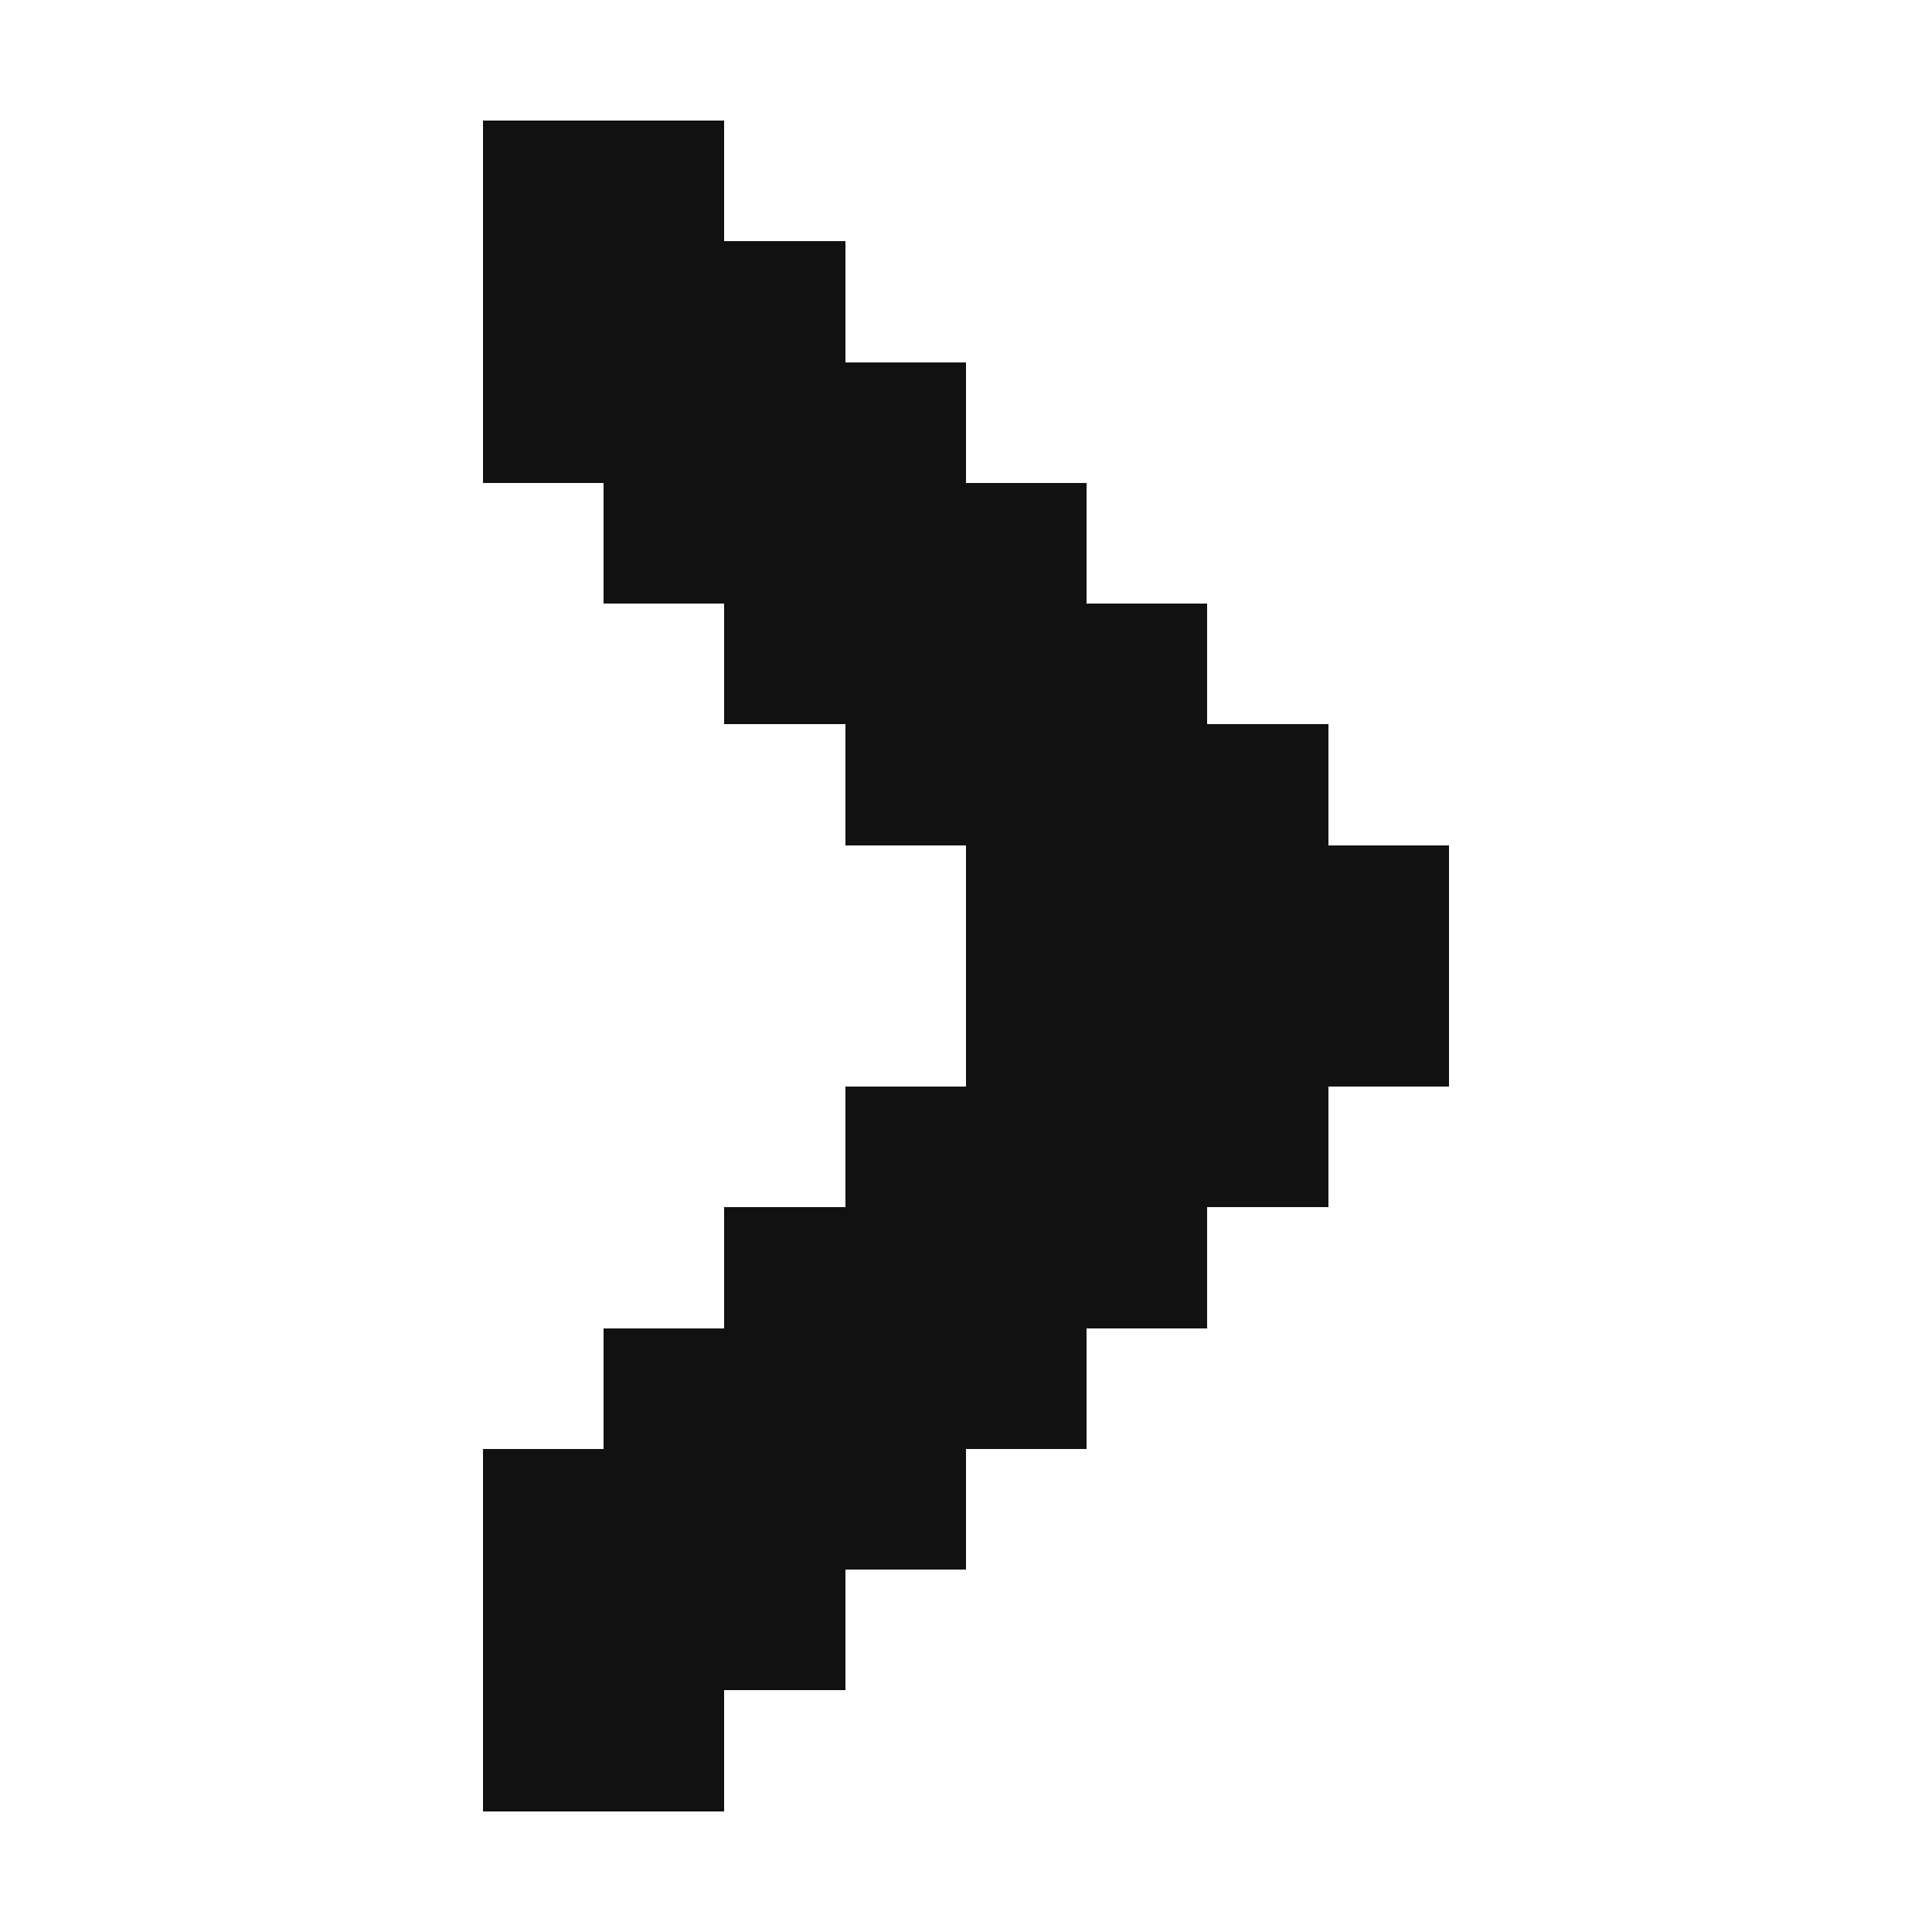
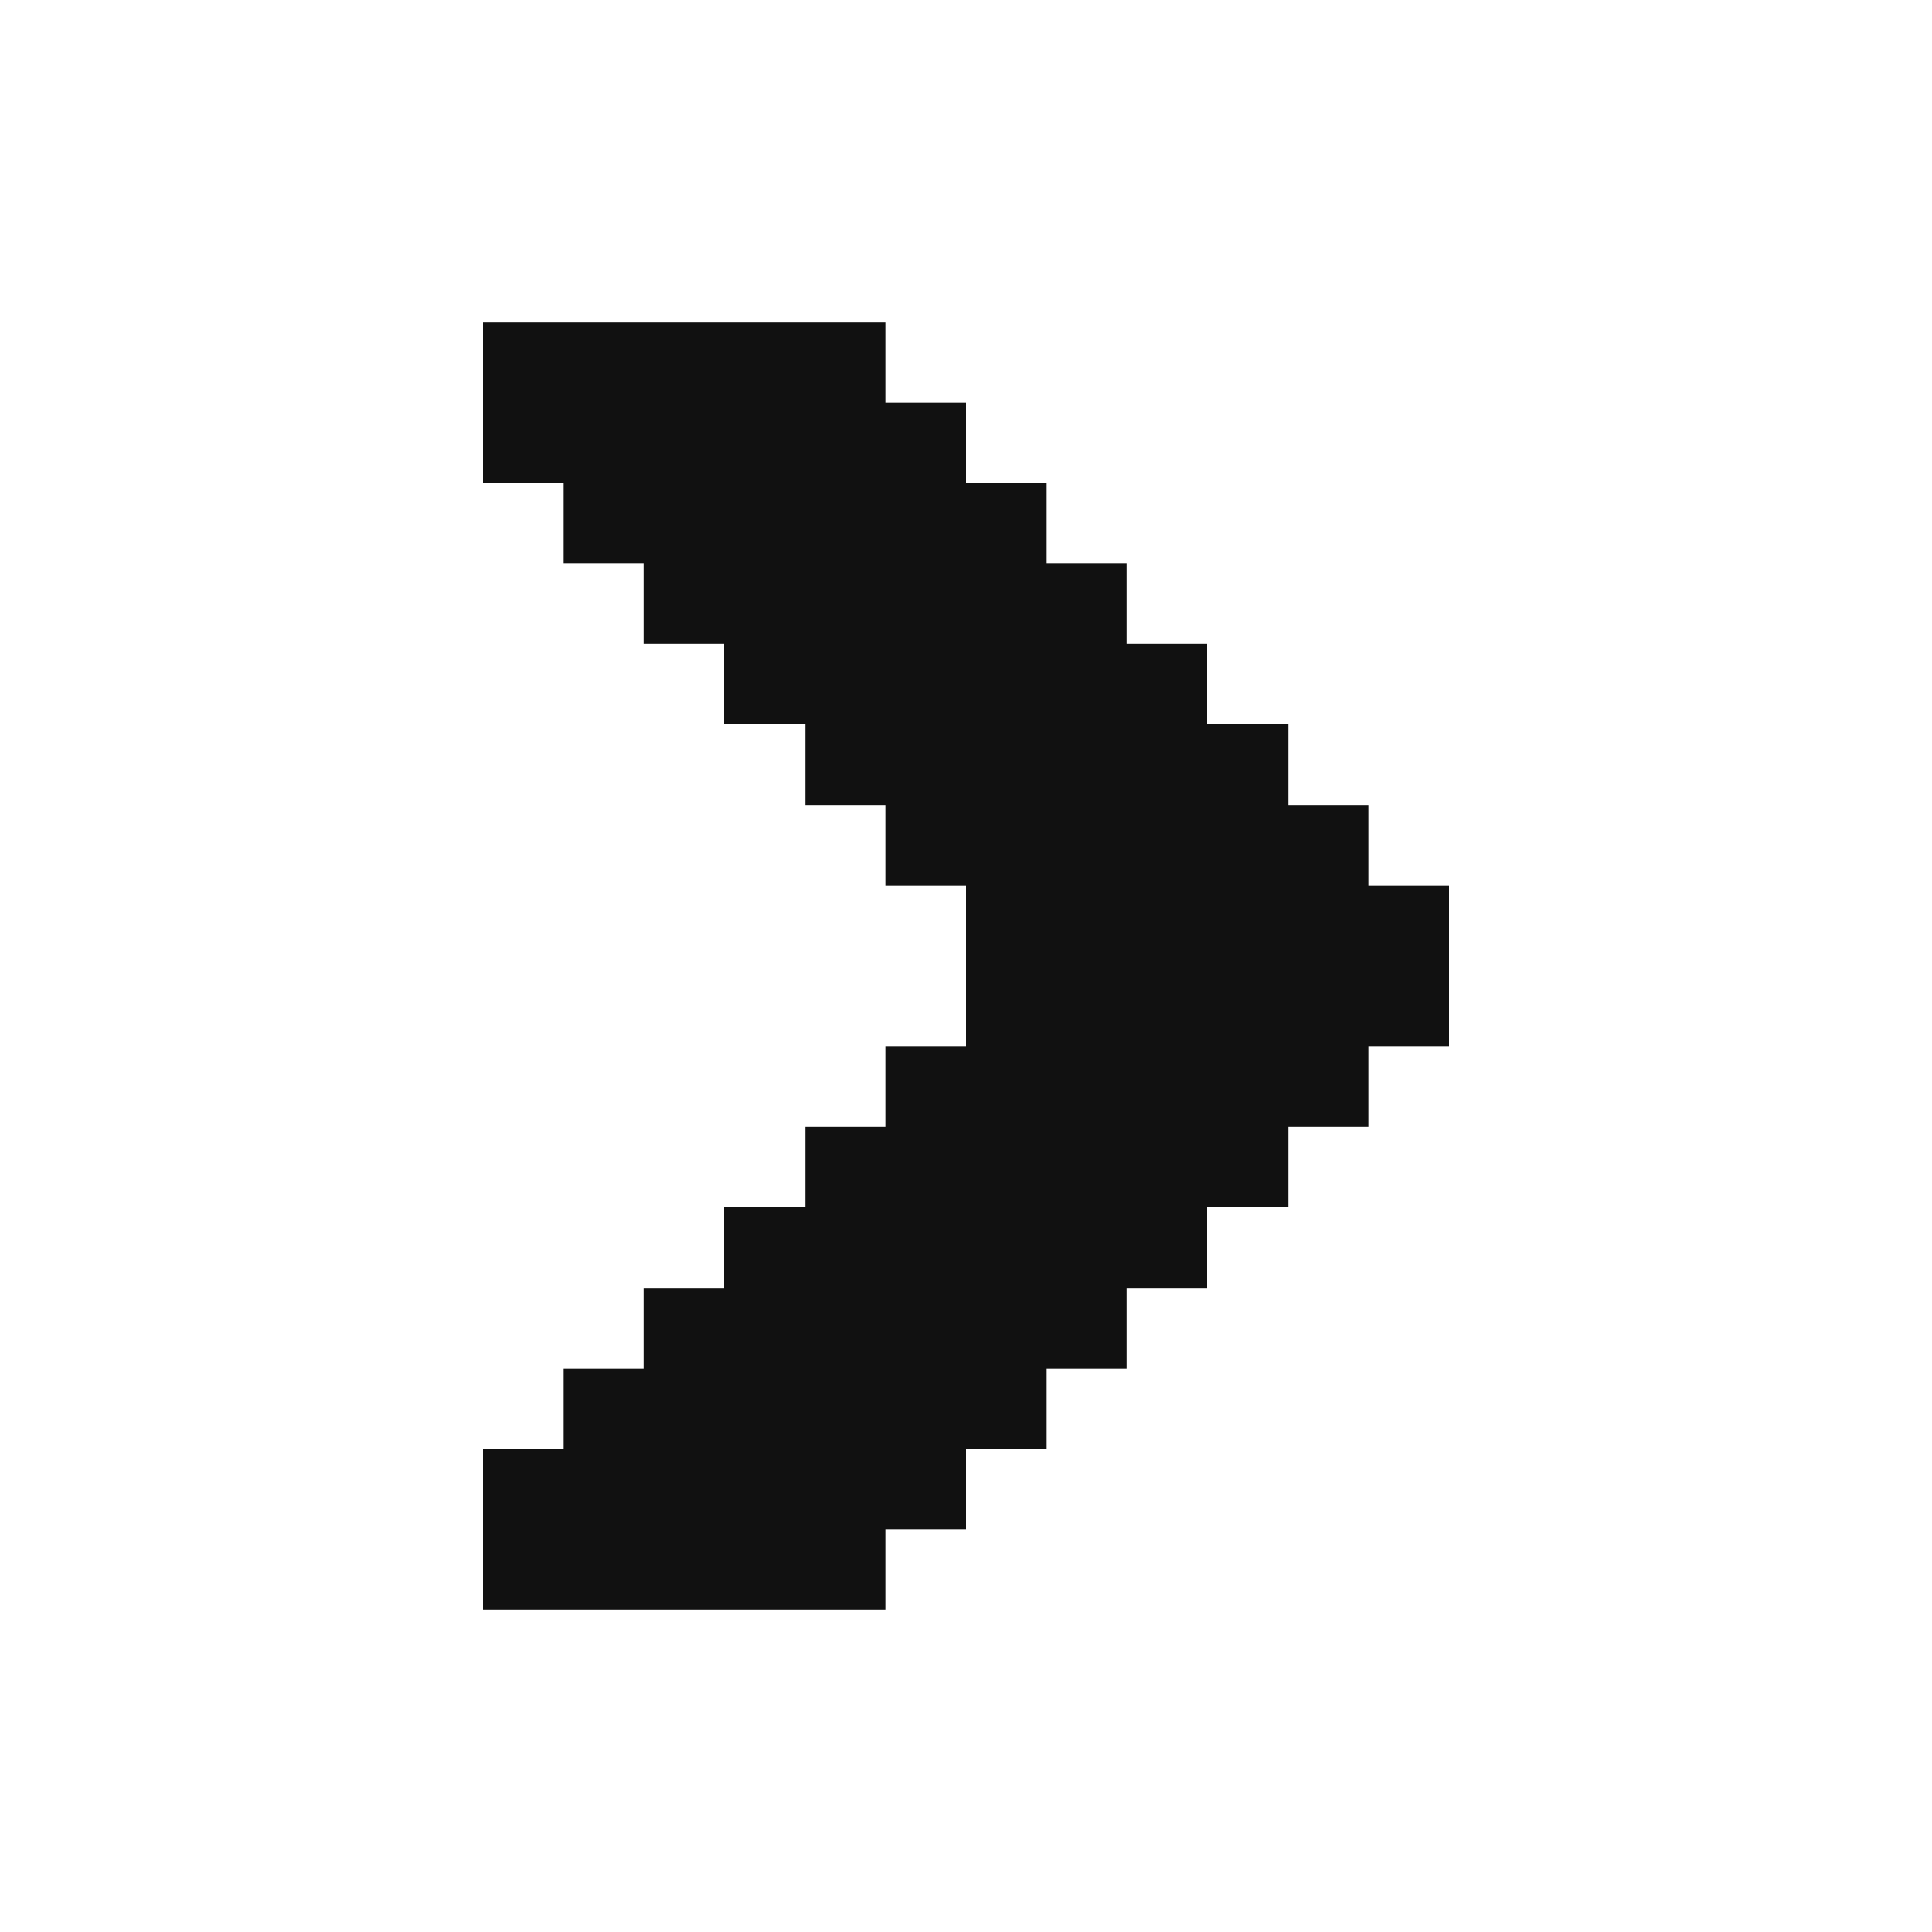
- <svg xmlns="http://www.w3.org/2000/svg" viewBox="0 0 16 16" width="32" height="32" fill="#111111" shape-rendering="crispEdges">
-   <rect x="4" y="1" width="1" height="1" />
-   <rect x="5" y="1" width="1" height="1" />
-   <rect x="4" y="2" width="1" height="1" />
-   <rect x="5" y="2" width="1" height="1" />
-   <rect x="6" y="2" width="1" height="1" />
-   <rect x="4" y="3" width="1" height="1" />
-   <rect x="5" y="3" width="1" height="1" />
-   <rect x="6" y="3" width="1" height="1" />
-   <rect x="7" y="3" width="1" height="1" />
-   <rect x="5" y="4" width="1" height="1" />
+ <svg xmlns="http://www.w3.org/2000/svg" viewBox="0 0 24 24" width="48" height="48" fill="#111111" shape-rendering="crispEdges">
  <rect x="6" y="4" width="1" height="1" />
  <rect x="7" y="4" width="1" height="1" />
  <rect x="8" y="4" width="1" height="1" />
+   <rect x="9" y="4" width="1" height="1" />
+   <rect x="10" y="4" width="1" height="1" />
  <rect x="6" y="5" width="1" height="1" />
  <rect x="7" y="5" width="1" height="1" />
  <rect x="8" y="5" width="1" height="1" />
  <rect x="9" y="5" width="1" height="1" />
+   <rect x="10" y="5" width="1" height="1" />
+   <rect x="11" y="5" width="1" height="1" />
  <rect x="7" y="6" width="1" height="1" />
  <rect x="8" y="6" width="1" height="1" />
  <rect x="9" y="6" width="1" height="1" />
  <rect x="10" y="6" width="1" height="1" />
+   <rect x="11" y="6" width="1" height="1" />
+   <rect x="12" y="6" width="1" height="1" />
  <rect x="8" y="7" width="1" height="1" />
  <rect x="9" y="7" width="1" height="1" />
  <rect x="10" y="7" width="1" height="1" />
  <rect x="11" y="7" width="1" height="1" />
-   <rect x="8" y="8" width="1" height="1" />
+   <rect x="12" y="7" width="1" height="1" />
+   <rect x="13" y="7" width="1" height="1" />
  <rect x="9" y="8" width="1" height="1" />
  <rect x="10" y="8" width="1" height="1" />
  <rect x="11" y="8" width="1" height="1" />
-   <rect x="7" y="9" width="1" height="1" />
-   <rect x="8" y="9" width="1" height="1" />
-   <rect x="9" y="9" width="1" height="1" />
+   <rect x="12" y="8" width="1" height="1" />
+   <rect x="13" y="8" width="1" height="1" />
+   <rect x="14" y="8" width="1" height="1" />
  <rect x="10" y="9" width="1" height="1" />
-   <rect x="6" y="10" width="1" height="1" />
-   <rect x="7" y="10" width="1" height="1" />
-   <rect x="8" y="10" width="1" height="1" />
-   <rect x="9" y="10" width="1" height="1" />
-   <rect x="5" y="11" width="1" height="1" />
-   <rect x="6" y="11" width="1" height="1" />
-   <rect x="7" y="11" width="1" height="1" />
-   <rect x="8" y="11" width="1" height="1" />
-   <rect x="4" y="12" width="1" height="1" />
-   <rect x="5" y="12" width="1" height="1" />
-   <rect x="6" y="12" width="1" height="1" />
-   <rect x="7" y="12" width="1" height="1" />
-   <rect x="4" y="13" width="1" height="1" />
-   <rect x="5" y="13" width="1" height="1" />
-   <rect x="6" y="13" width="1" height="1" />
-   <rect x="4" y="14" width="1" height="1" />
-   <rect x="5" y="14" width="1" height="1" />
+   <rect x="11" y="9" width="1" height="1" />
+   <rect x="12" y="9" width="1" height="1" />
+   <rect x="13" y="9" width="1" height="1" />
+   <rect x="14" y="9" width="1" height="1" />
+   <rect x="15" y="9" width="1" height="1" />
+   <rect x="11" y="10" width="1" height="1" />
+   <rect x="12" y="10" width="1" height="1" />
+   <rect x="13" y="10" width="1" height="1" />
+   <rect x="14" y="10" width="1" height="1" />
+   <rect x="15" y="10" width="1" height="1" />
+   <rect x="16" y="10" width="1" height="1" />
+   <rect x="12" y="11" width="1" height="1" />
+   <rect x="13" y="11" width="1" height="1" />
+   <rect x="14" y="11" width="1" height="1" />
+   <rect x="15" y="11" width="1" height="1" />
+   <rect x="16" y="11" width="1" height="1" />
+   <rect x="17" y="11" width="1" height="1" />
+   <rect x="12" y="12" width="1" height="1" />
+   <rect x="13" y="12" width="1" height="1" />
+   <rect x="14" y="12" width="1" height="1" />
+   <rect x="15" y="12" width="1" height="1" />
+   <rect x="16" y="12" width="1" height="1" />
+   <rect x="17" y="12" width="1" height="1" />
+   <rect x="11" y="13" width="1" height="1" />
+   <rect x="12" y="13" width="1" height="1" />
+   <rect x="13" y="13" width="1" height="1" />
+   <rect x="14" y="13" width="1" height="1" />
+   <rect x="15" y="13" width="1" height="1" />
+   <rect x="16" y="13" width="1" height="1" />
+   <rect x="10" y="14" width="1" height="1" />
+   <rect x="11" y="14" width="1" height="1" />
+   <rect x="12" y="14" width="1" height="1" />
+   <rect x="13" y="14" width="1" height="1" />
+   <rect x="14" y="14" width="1" height="1" />
+   <rect x="15" y="14" width="1" height="1" />
+   <rect x="9" y="15" width="1" height="1" />
+   <rect x="10" y="15" width="1" height="1" />
+   <rect x="11" y="15" width="1" height="1" />
+   <rect x="12" y="15" width="1" height="1" />
+   <rect x="13" y="15" width="1" height="1" />
+   <rect x="14" y="15" width="1" height="1" />
+   <rect x="8" y="16" width="1" height="1" />
+   <rect x="9" y="16" width="1" height="1" />
+   <rect x="10" y="16" width="1" height="1" />
+   <rect x="11" y="16" width="1" height="1" />
+   <rect x="12" y="16" width="1" height="1" />
+   <rect x="13" y="16" width="1" height="1" />
+   <rect x="7" y="17" width="1" height="1" />
+   <rect x="8" y="17" width="1" height="1" />
+   <rect x="9" y="17" width="1" height="1" />
+   <rect x="10" y="17" width="1" height="1" />
+   <rect x="11" y="17" width="1" height="1" />
+   <rect x="12" y="17" width="1" height="1" />
+   <rect x="6" y="18" width="1" height="1" />
+   <rect x="7" y="18" width="1" height="1" />
+   <rect x="8" y="18" width="1" height="1" />
+   <rect x="9" y="18" width="1" height="1" />
+   <rect x="10" y="18" width="1" height="1" />
+   <rect x="11" y="18" width="1" height="1" />
+   <rect x="6" y="19" width="1" height="1" />
+   <rect x="7" y="19" width="1" height="1" />
+   <rect x="8" y="19" width="1" height="1" />
+   <rect x="9" y="19" width="1" height="1" />
+   <rect x="10" y="19" width="1" height="1" />
</svg>
